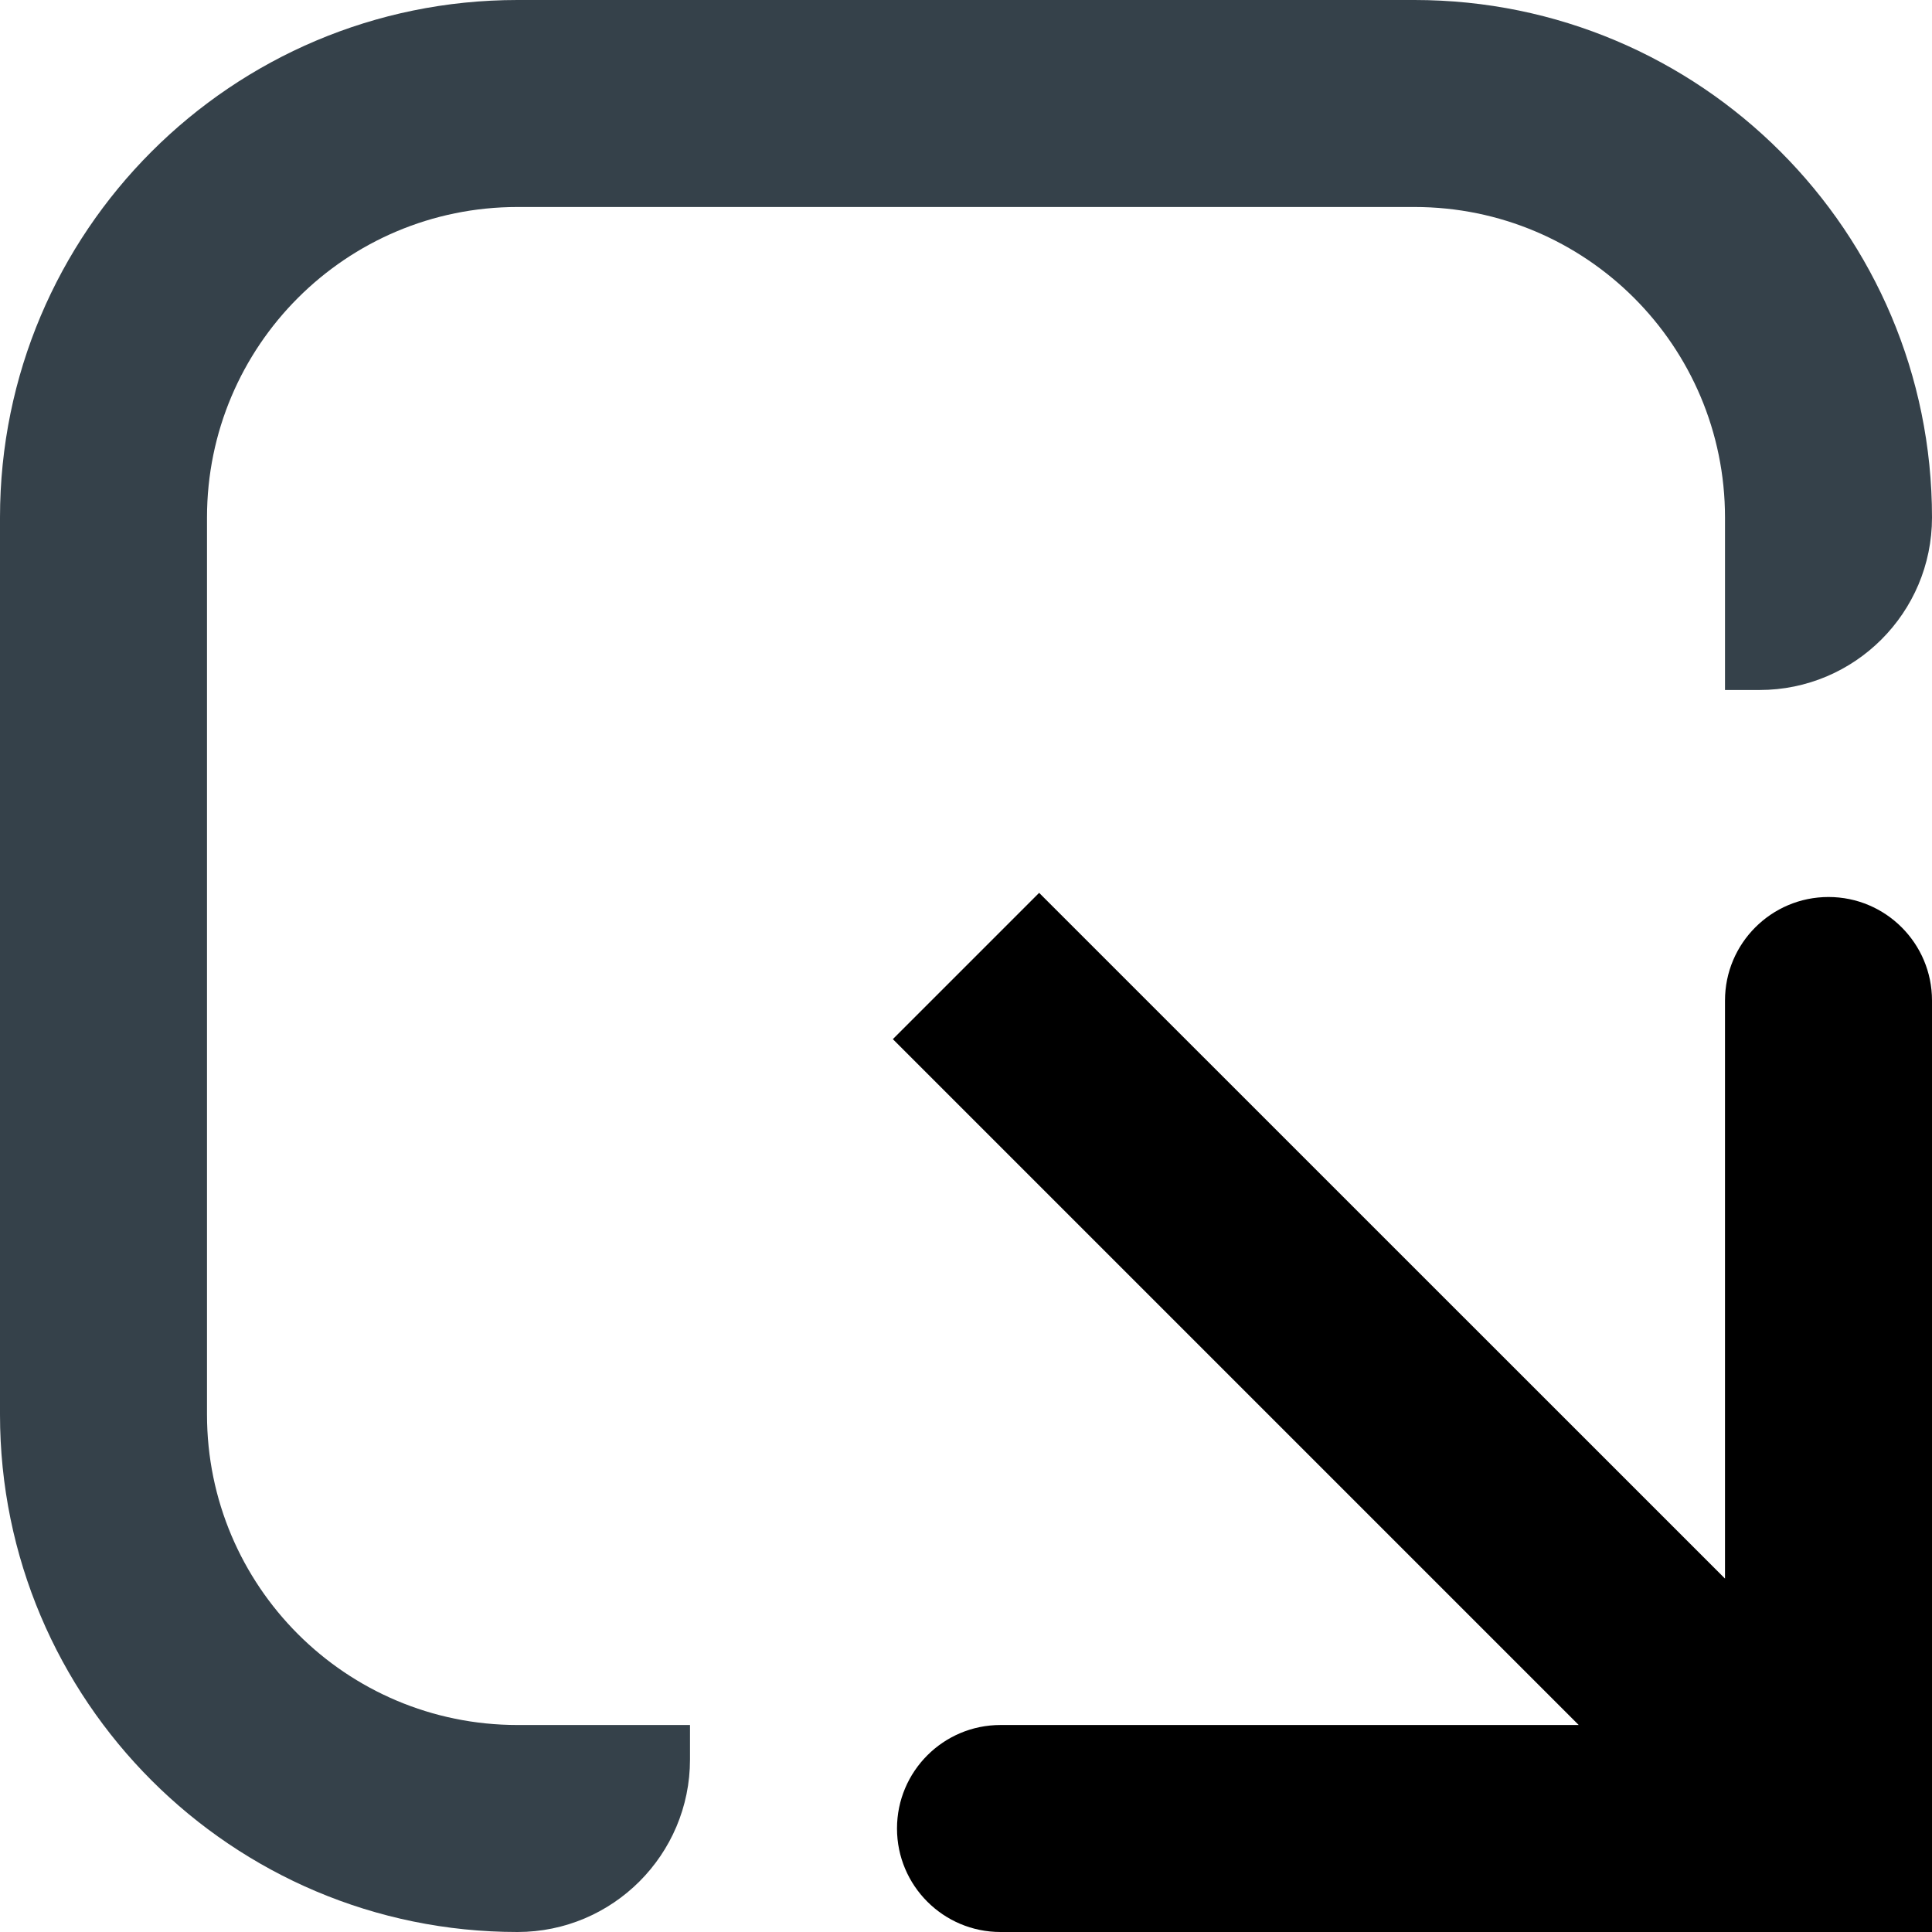
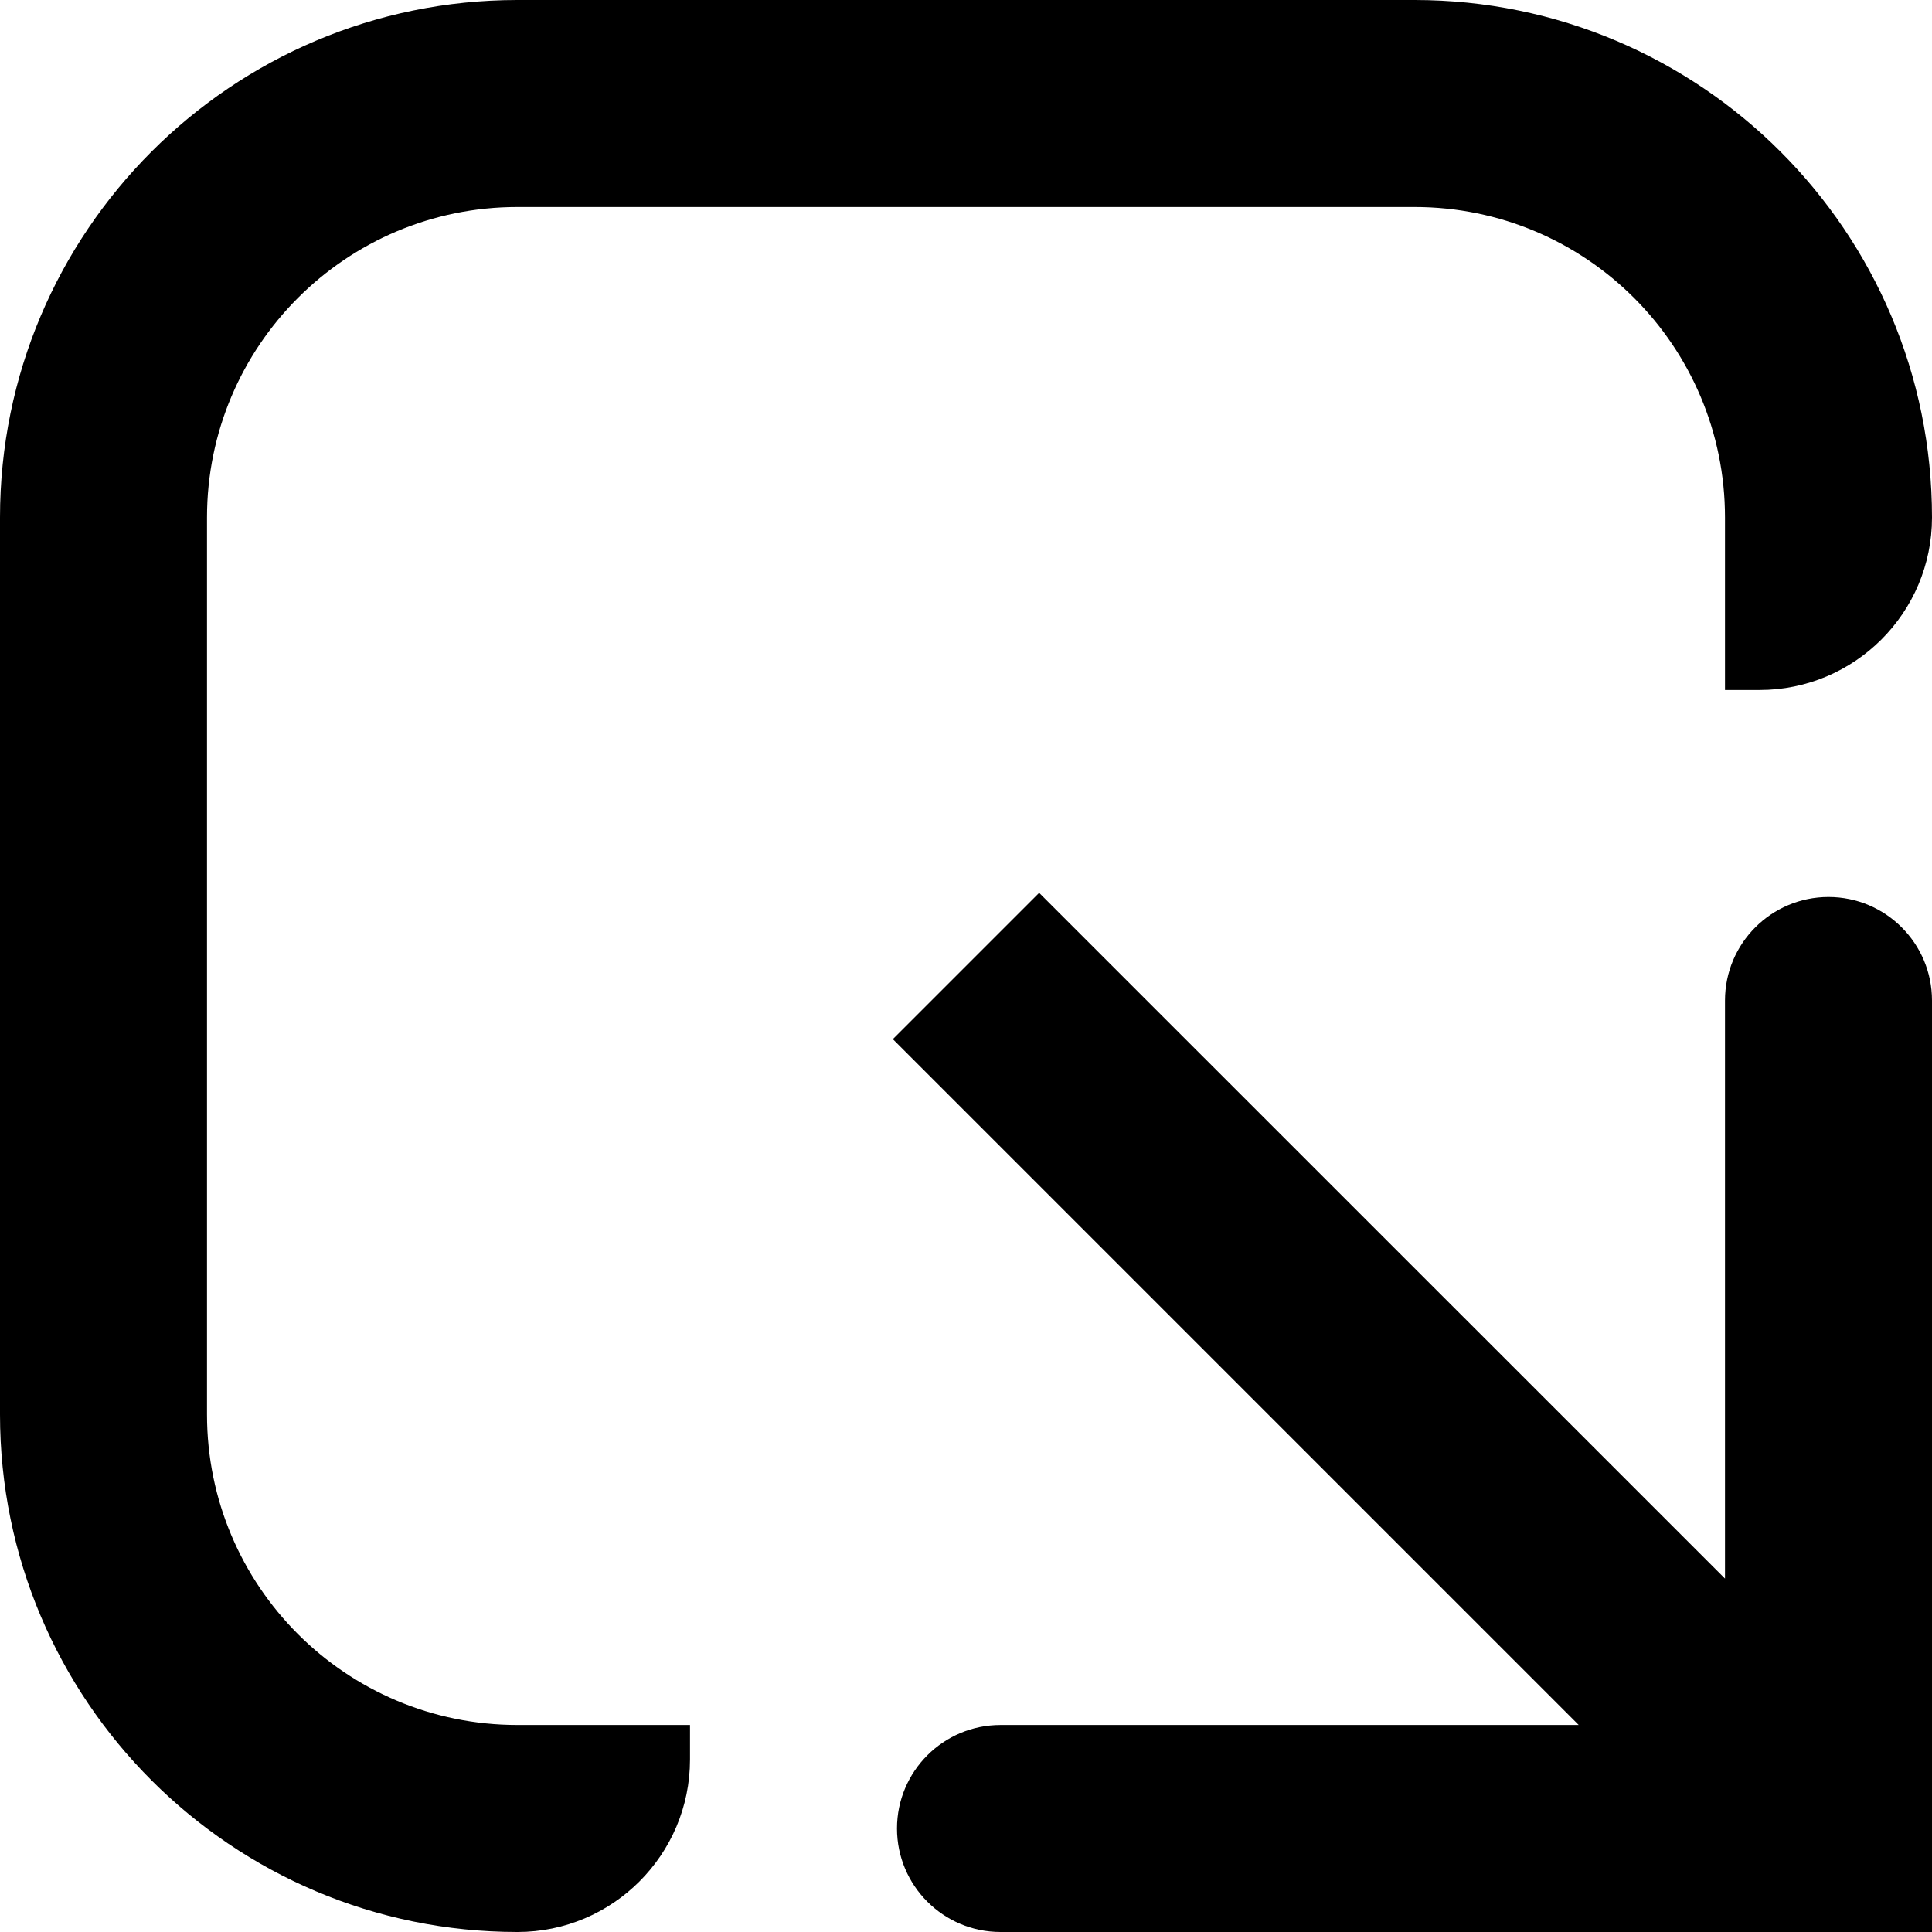
<svg xmlns="http://www.w3.org/2000/svg" width="14" height="14" viewBox="0 0 14 14">
-   <path d="M3.75 0H10.25C12.321 0 14 1.679 14 3.75C14 4.44 13.44 5 12.75 5H12.5V3.75C12.5 2.507 11.493 1.5 10.25 1.5H3.75C2.507 1.5 1.5 2.507 1.5 3.75V10.25C1.5 11.493 2.507 12.5 3.75 12.5H5V12.75C5 13.44 4.44 14 3.75 14C1.679 14 0 12.321 0 10.25V3.75C0 1.679 1.679 0 3.75 0Z" fill="#35414A" />
+   <path d="M3.75 0H10.25C12.321 0 14 1.679 14 3.75C14 4.44 13.44 5 12.75 5H12.5V3.75C12.5 2.507 11.493 1.5 10.25 1.5H3.75C2.507 1.5 1.5 2.507 1.5 3.75V10.25C1.5 11.493 2.507 12.5 3.75 12.5H5V12.75C5 13.44 4.44 14 3.75 14C1.679 14 0 12.321 0 10.25V3.75C0 1.679 1.679 0 3.75 0Z" />
  <path d="M12.5 7.25C12.5 6.836 12.836 6.5 13.25 6.5C13.664 6.5 14 6.836 14 7.25V14H7.25C6.836 14 6.5 13.664 6.5 13.25C6.5 12.836 6.836 12.5 7.25 12.5H11.44L6.47 7.53L7.53 6.47L12.5 11.439V7.25Z" />
</svg>
